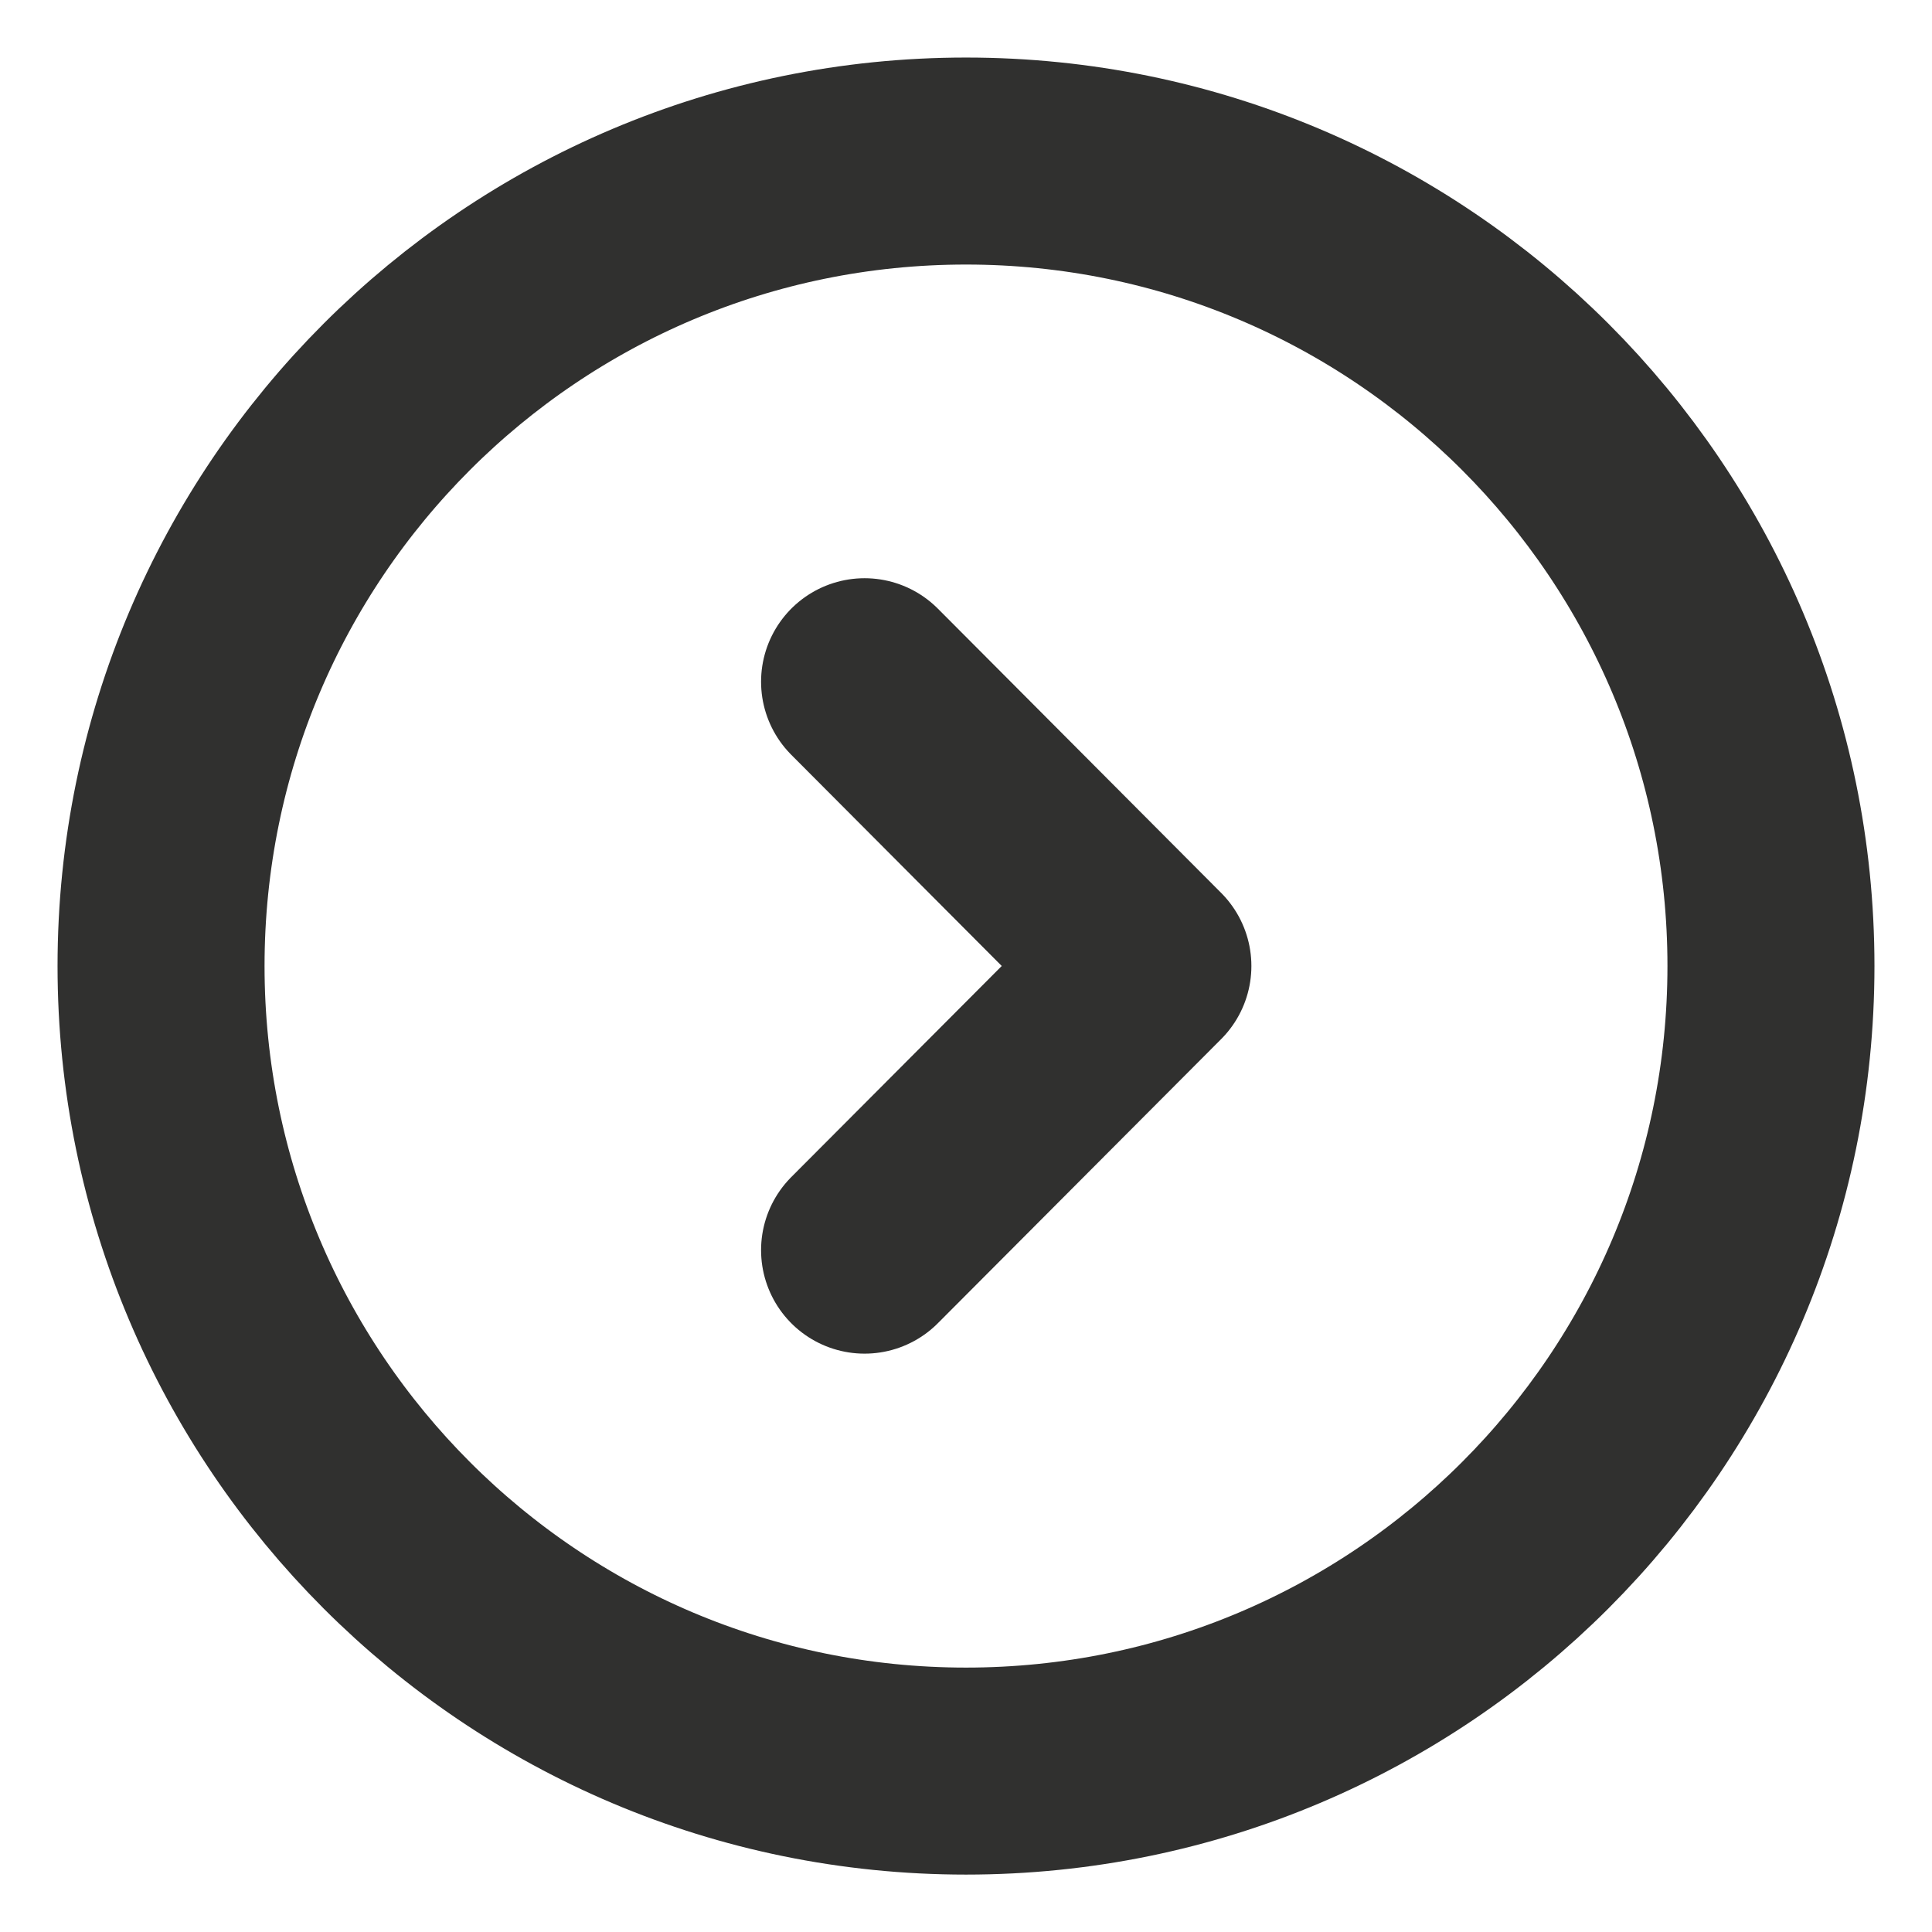
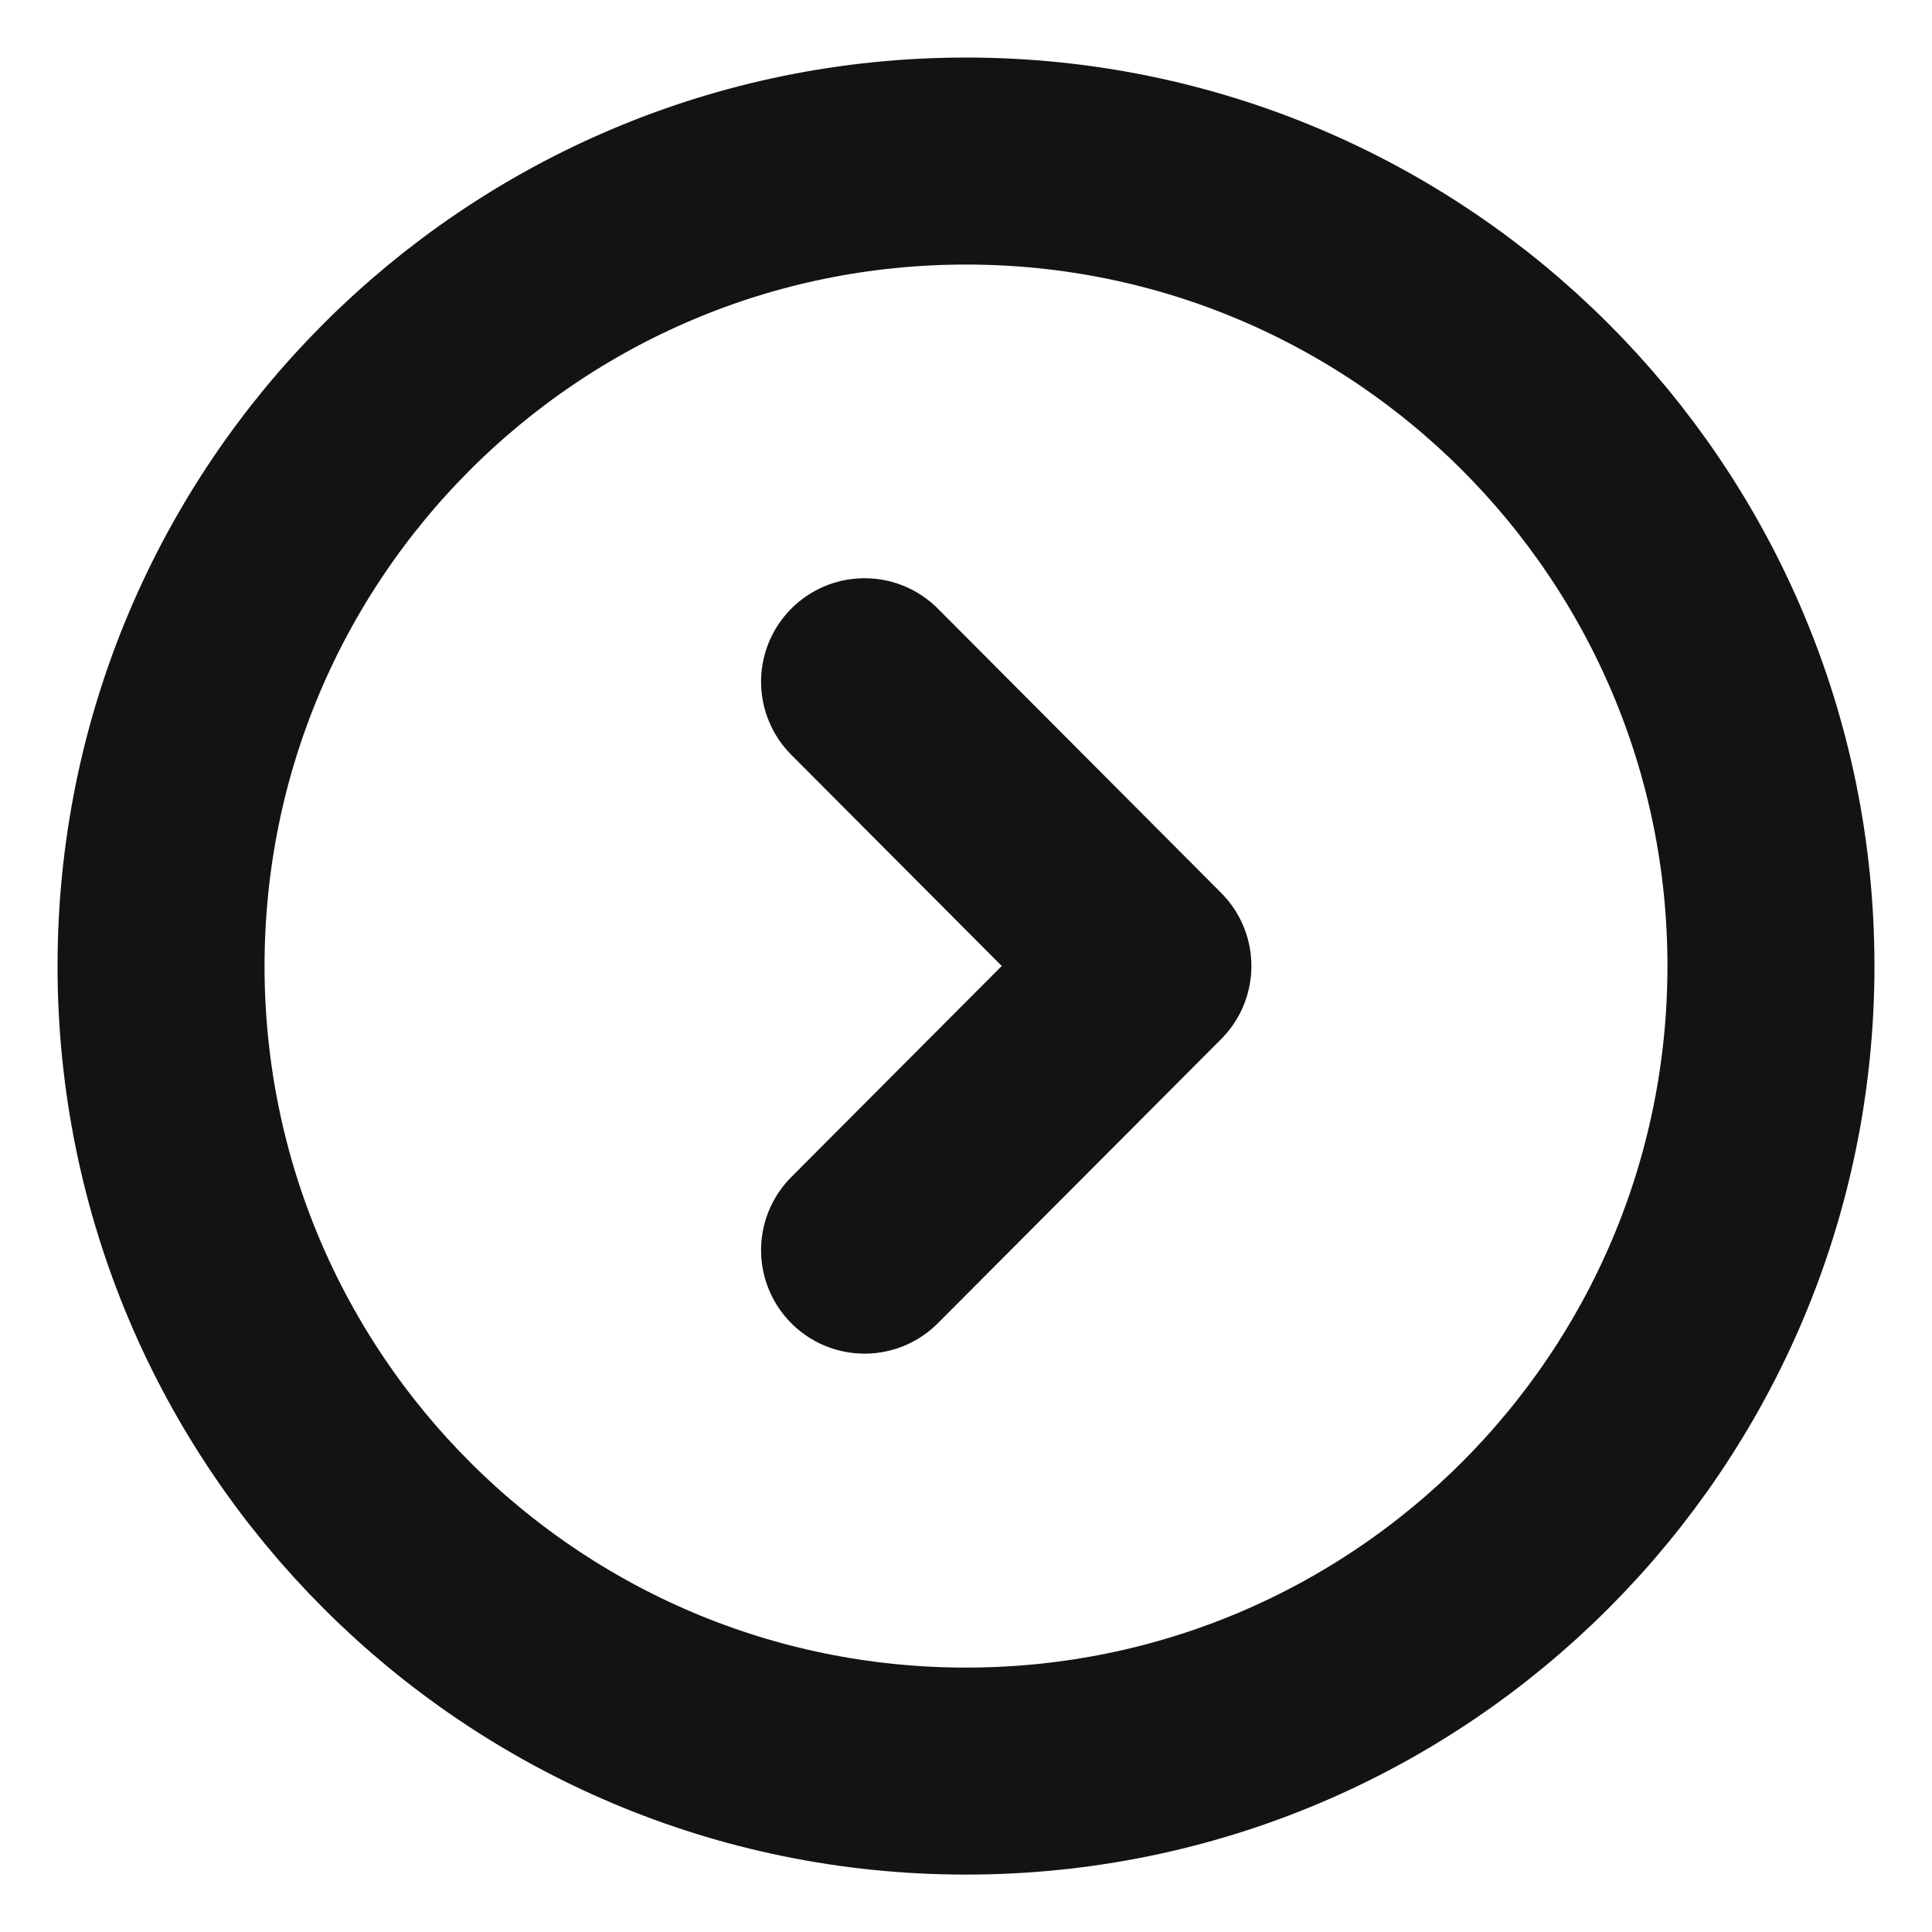
<svg xmlns="http://www.w3.org/2000/svg" width="14" height="14" viewBox="0 0 14 14" fill="none">
-   <path d="M7 12.834C10.222 12.834 12.833 10.222 12.833 7C12.833 3.779 10.222 1.167 7 1.167C3.778 1.167 1.167 3.779 1.167 7C1.167 10.222 3.778 12.834 7 12.834Z" stroke="#30302F" stroke-width="1.5" stroke-miterlimit="10" stroke-linecap="round" stroke-linejoin="round" />
-   <path d="M6.265 9.059L8.318 7L6.265 4.94" stroke="#30302F" stroke-width="1.5" stroke-linecap="round" stroke-linejoin="round" />
+   <path d="M7 12.834C10.222 12.834 12.833 10.222 12.833 7C12.833 3.779 10.222 1.167 7 1.167C3.778 1.167 1.167 3.779 1.167 7C1.167 10.222 3.778 12.834 7 12.834Z" stroke="#131313" stroke-width="1.5" stroke-miterlimit="10" stroke-linecap="round" stroke-linejoin="round" />
+   <path d="M6.265 9.059L8.318 7L6.265 4.94" stroke="#131313" stroke-width="1.5" stroke-linecap="round" stroke-linejoin="round" />
</svg>
